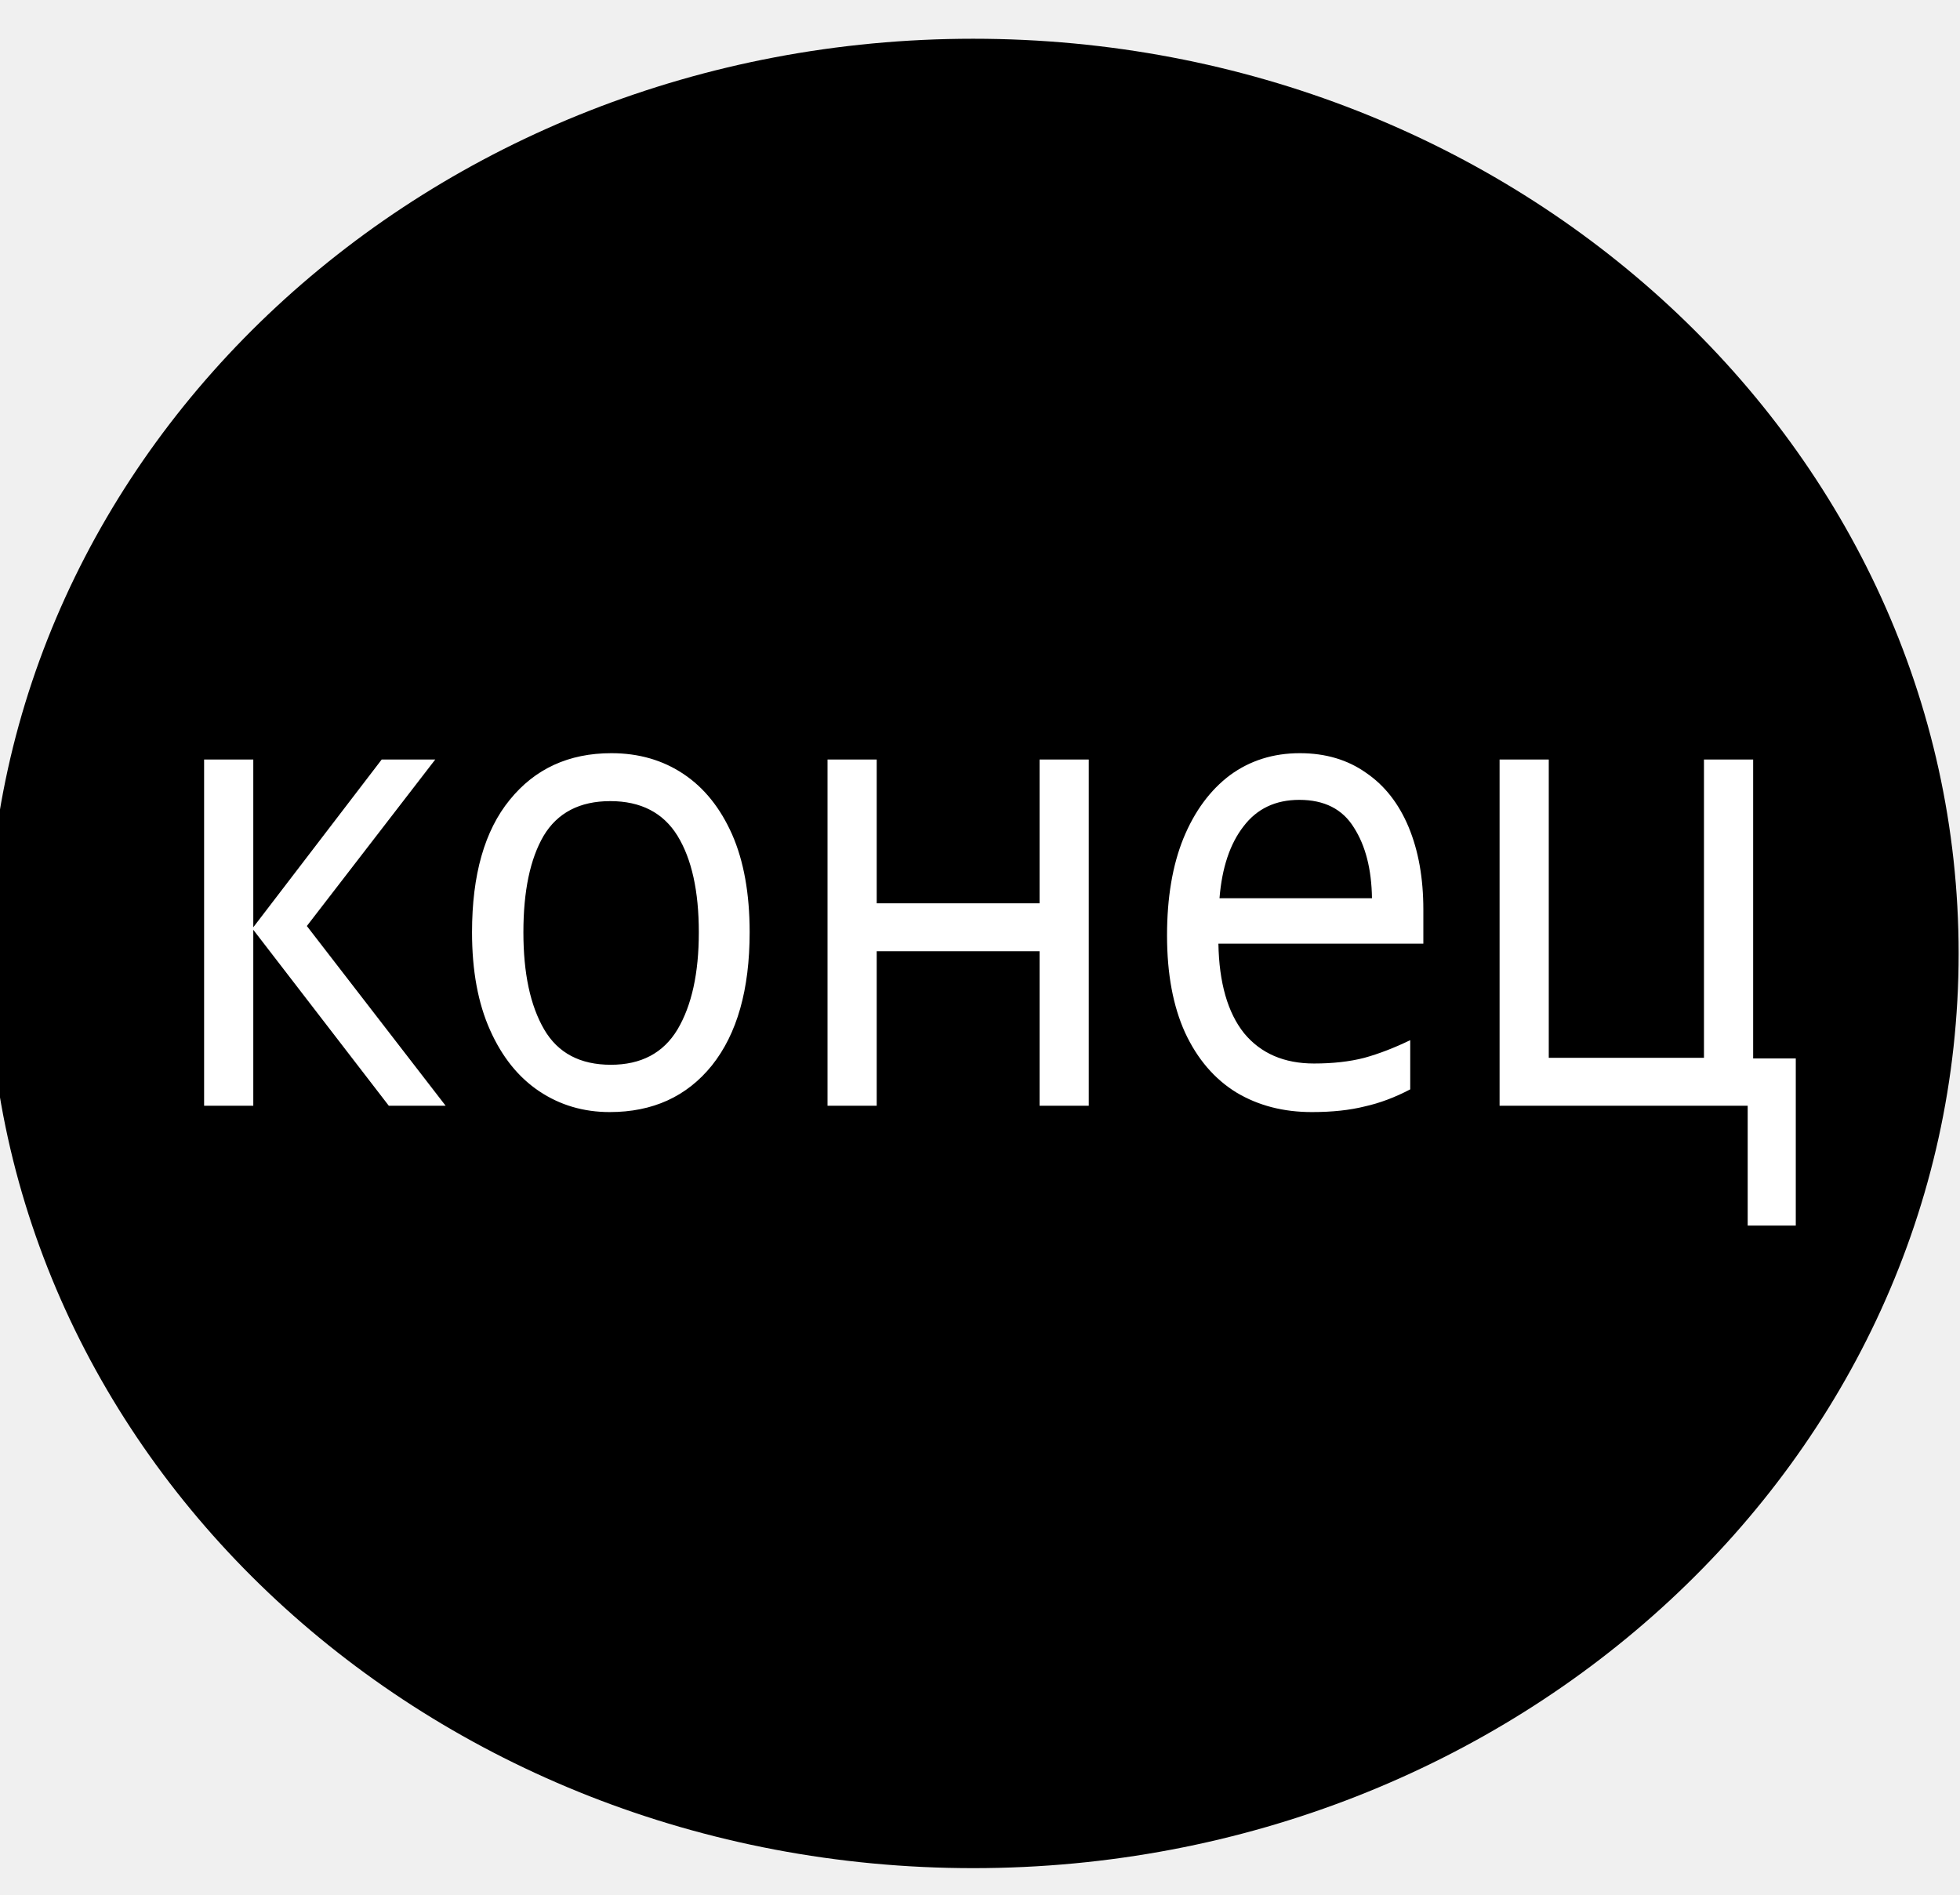
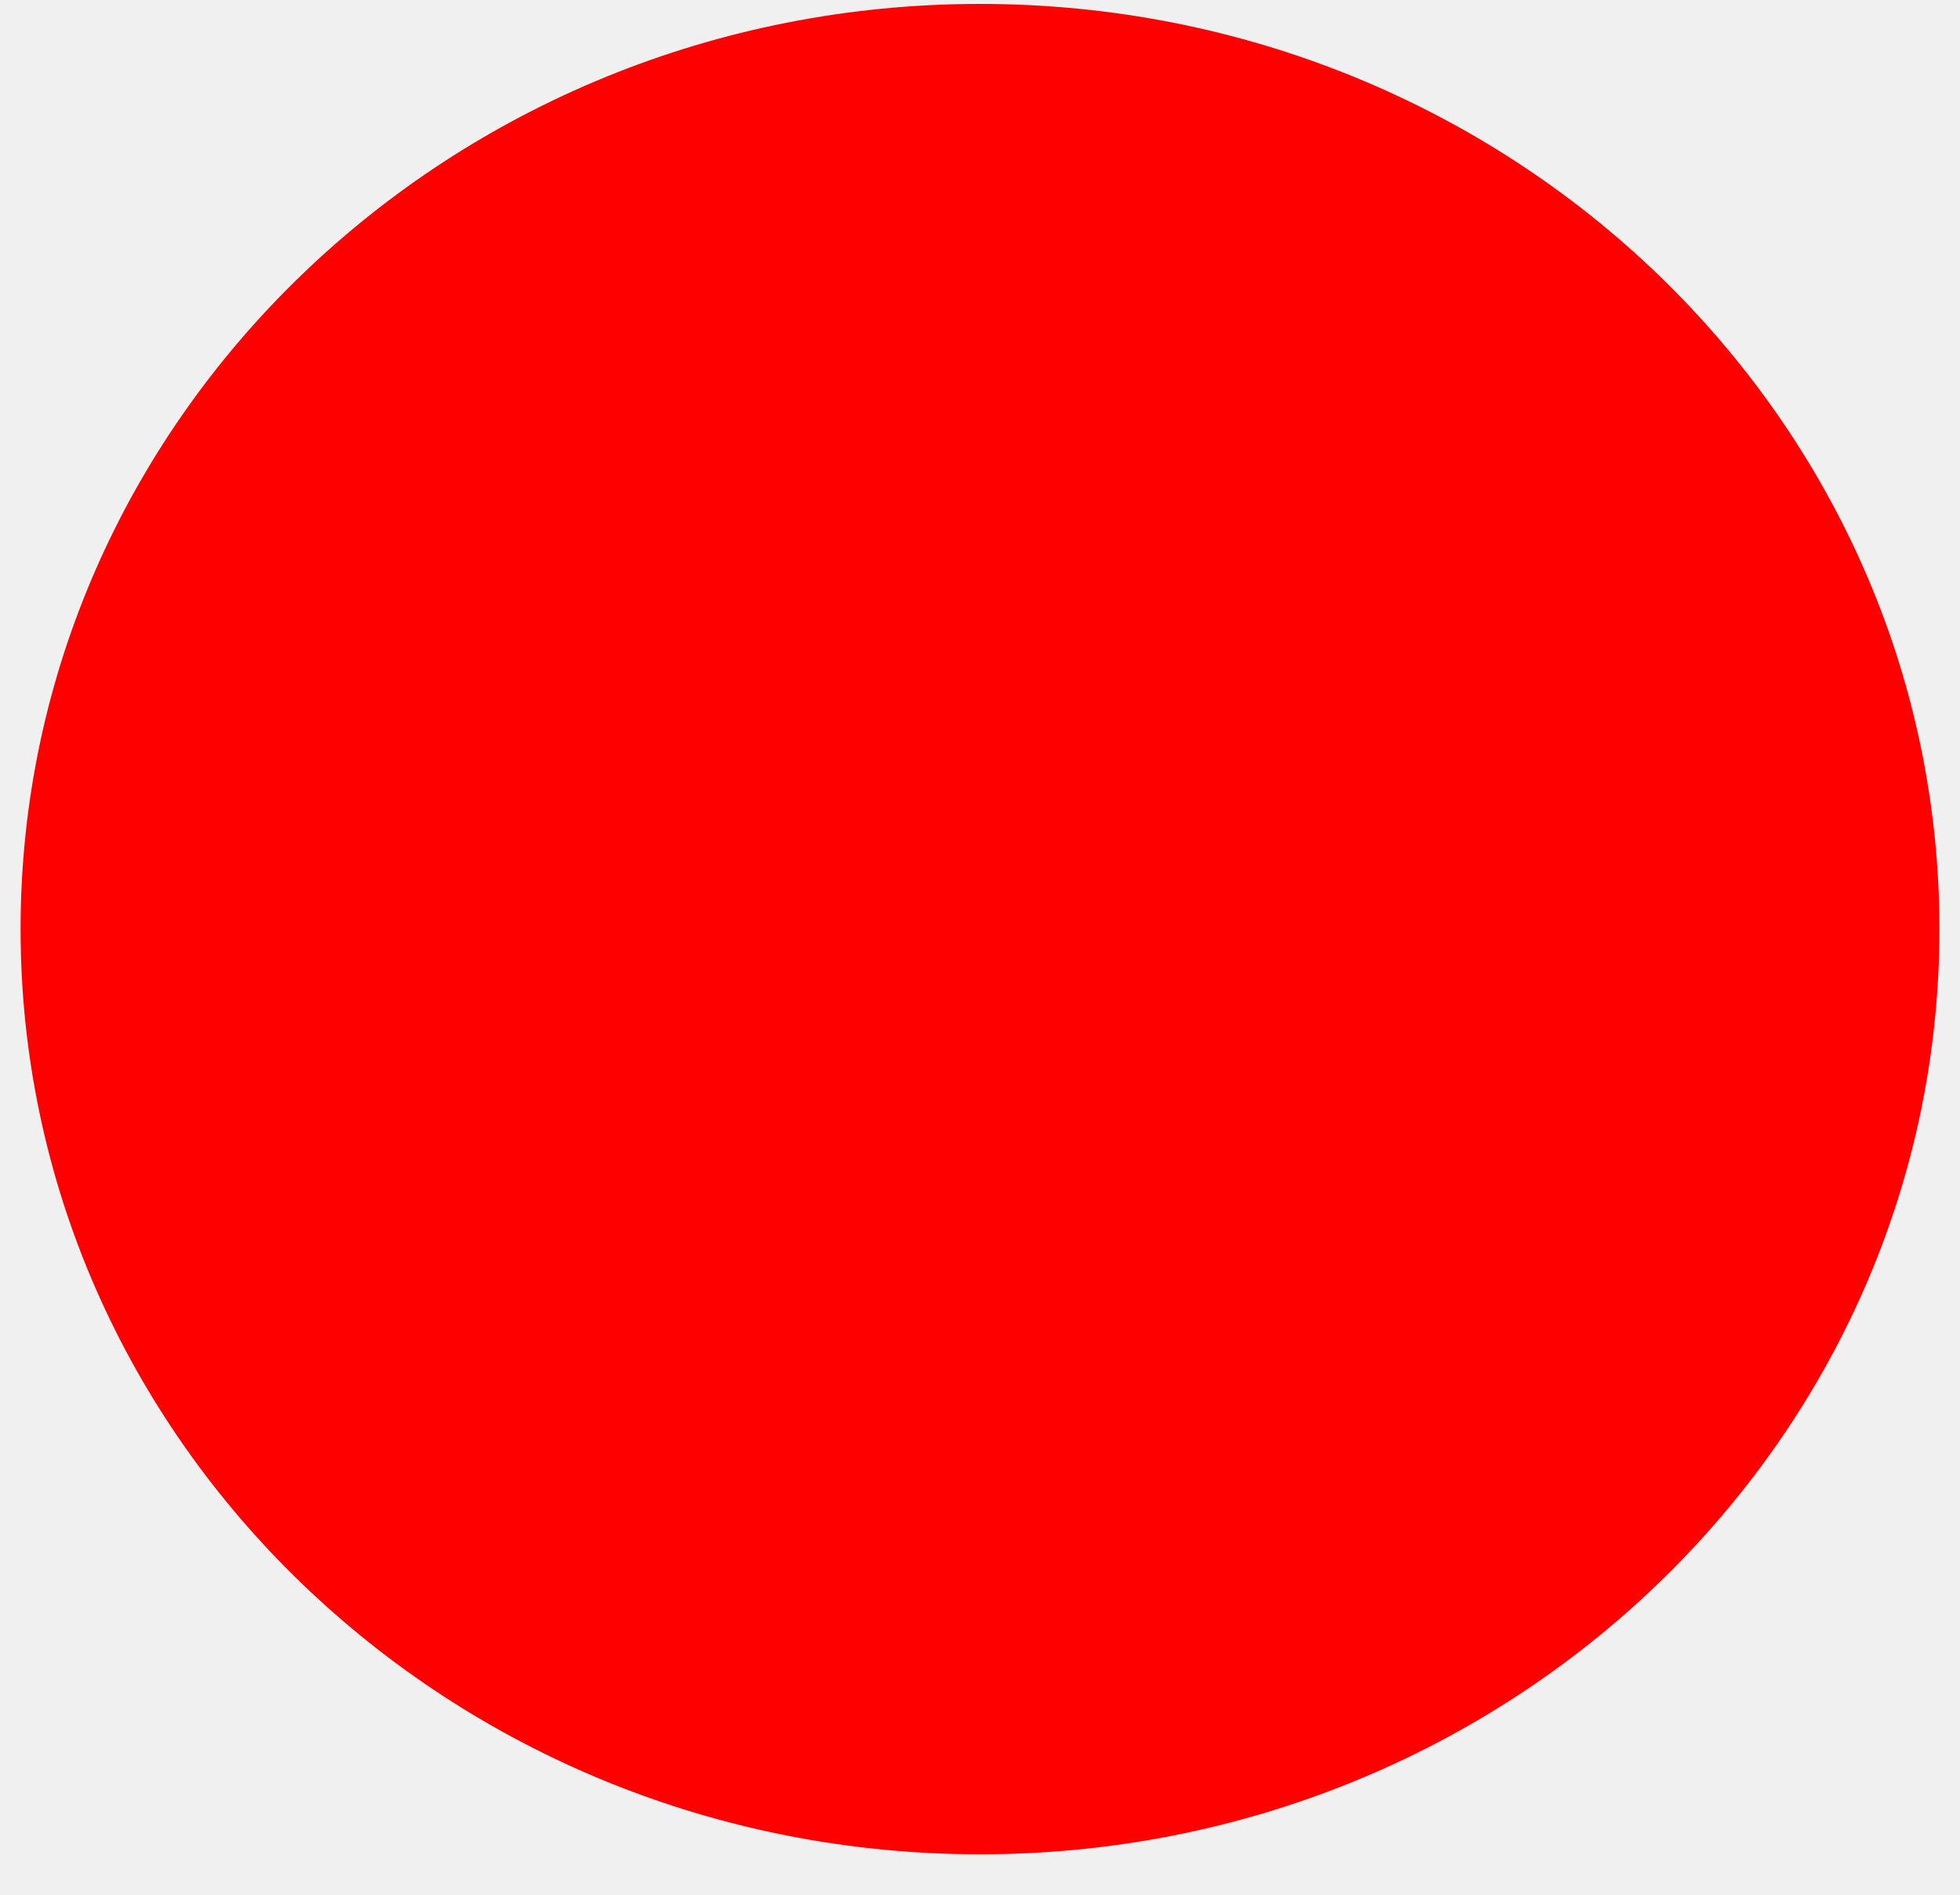
<svg xmlns="http://www.w3.org/2000/svg" width="60" height="58" fill="none">
  <g>
-     <ellipse stroke="#000" ry="28" rx="30.165" id="svg_8" cy="29.186" cx="29.793" stroke-width="0" fill="#000000" />
-     <text transform="matrix(1.07069 0 0 1.23568 -0.222021 -4.16777)" stroke="#000" xml:space="preserve" text-anchor="start" font-family="'Mulish'" font-size="16" id="svg_9" y="30.765" x="4.684" stroke-width="0" fill="#ffffff">конец</text>
+     <ellipse stroke="#000" ry="28.321" rx="29.37" id="svg_1" cy="28.441" cx="30" stroke-width="0" fill="#ff0000" />
  </g>
</svg>
